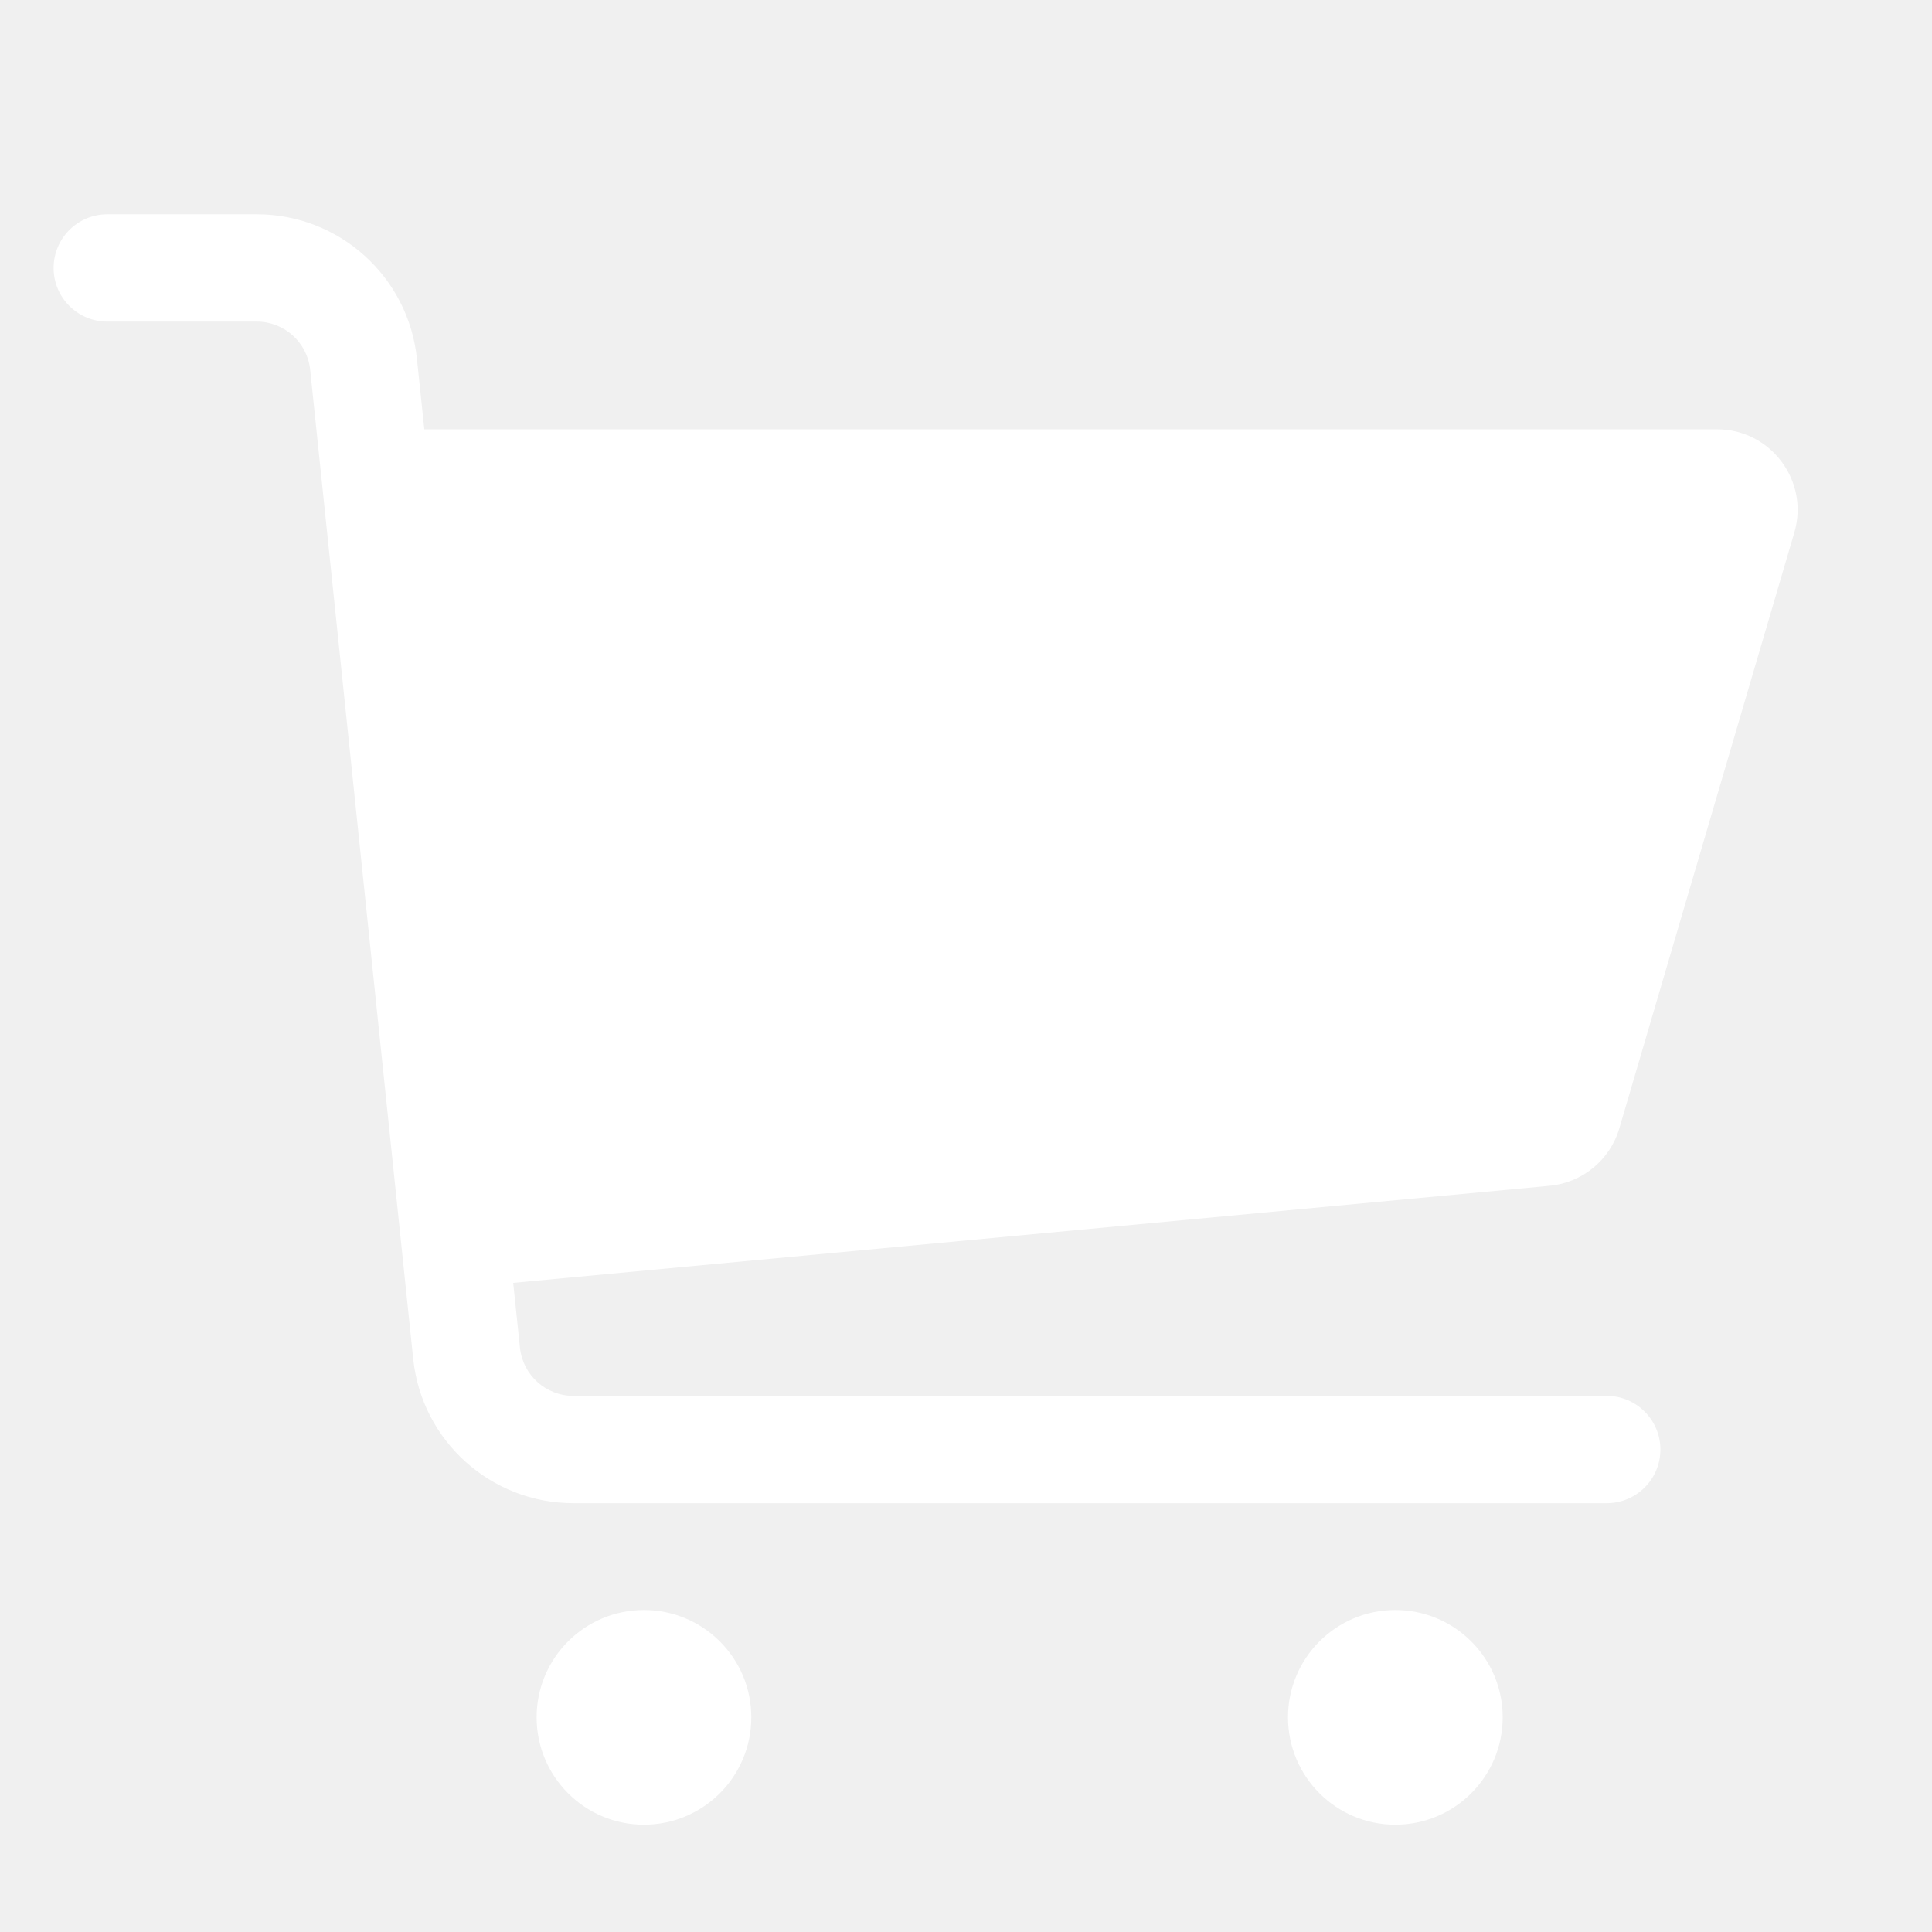
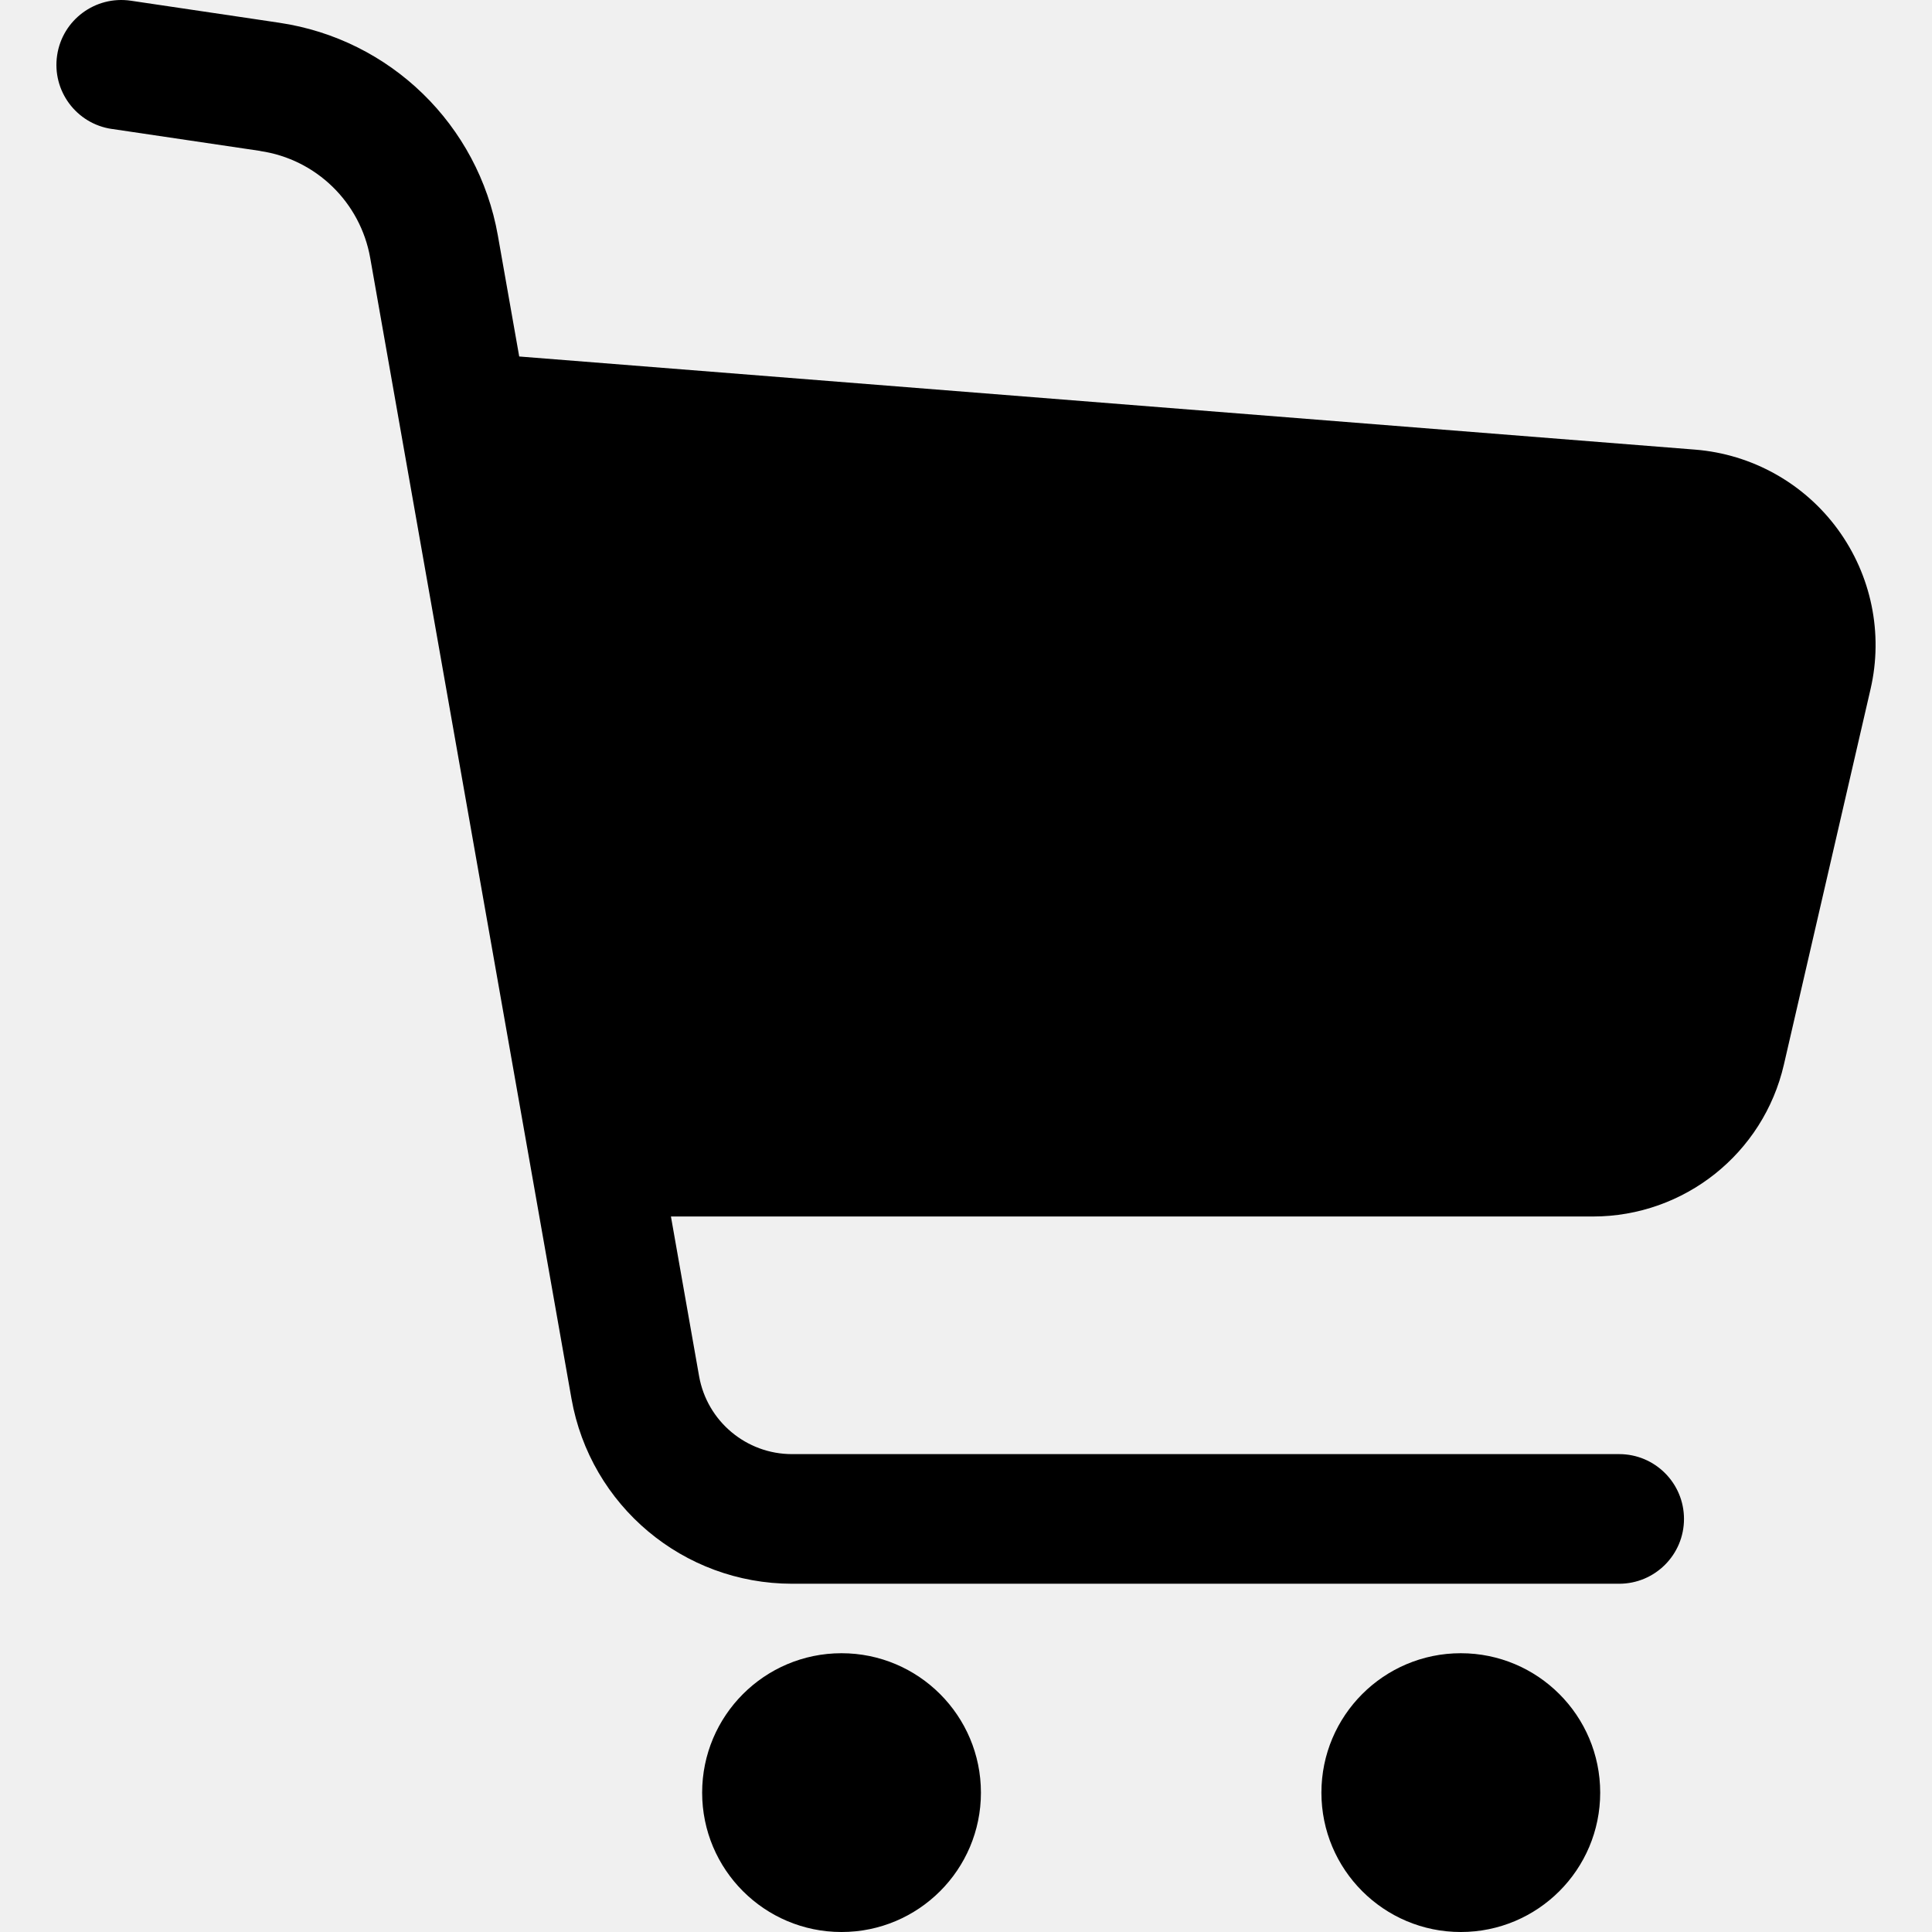
- <svg xmlns="http://www.w3.org/2000/svg" width="24" height="24" viewBox="0 0 24 24" fill="none">
-   <path fill-rule="evenodd" clip-rule="evenodd" d="M0.666 3.329C0.666 3.697 0.964 3.995 1.333 3.995H3.19C3.531 3.995 3.818 4.253 3.853 4.593L5.133 16.881C5.239 17.899 6.098 18.673 7.123 18.673H19.959C20.327 18.673 20.626 18.375 20.626 18.007C20.626 17.639 20.327 17.34 19.959 17.34H7.123C6.781 17.34 6.495 17.082 6.459 16.742L6.375 15.936L19.25 14.73C19.657 14.692 20.001 14.409 20.116 14.016L22.29 6.615C22.478 5.975 21.997 5.333 21.33 5.333H5.271L5.179 4.455C5.073 3.436 4.214 2.662 3.19 2.662H1.333C0.964 2.662 0.666 2.961 0.666 3.329Z" fill="white" />
-   <path fill-rule="evenodd" clip-rule="evenodd" d="M7.999 22.667C8.736 22.667 9.333 22.07 9.333 21.333C9.333 20.597 8.736 20 7.999 20C7.263 20 6.666 20.597 6.666 21.333C6.666 22.07 7.263 22.667 7.999 22.667Z" fill="white" />
-   <path fill-rule="evenodd" clip-rule="evenodd" d="M17.333 22.667C18.07 22.667 18.667 22.07 18.667 21.333C18.667 20.597 18.07 20 17.333 20C16.597 20 16 20.597 16 21.333C16 22.07 16.597 22.667 17.333 22.667Z" fill="white" />
+ <svg xmlns="http://www.w3.org/2000/svg" height="24px" width="24px" version="1.1" id="_x32_" viewBox="0 0 512 512" xml:space="preserve" fill="#000000">
+   <g id="SVGRepo_bgCarrier" stroke-width="0" />
+   <g id="SVGRepo_tracerCarrier" stroke-linecap="round" stroke-linejoin="round" />
+   <g id="SVGRepo_iconCarrier">
+     <style type="text/css"> .st0{fill:#000000;} </style>
+     <g>
+       <path class="st0" d="M486.998,140.232c-8.924-12.176-22.722-19.878-37.785-21.078l-311.616-24.68l-5.665-32.094 c-5.179-29.305-28.497-51.998-57.932-56.352l-5.662-0.845L34.65,0.185c-9.385-1.378-18.118,5.09-19.51,14.475 c-1.395,9.393,5.086,18.127,14.471,19.514v-0.008l39.357,5.834l0.009,0.026c14.788,2.164,26.526,13.586,29.131,28.324 l53.338,302.302c5.005,28.375,29.647,49.047,58.461,49.056h219.192c9.49,0,17.176-7.694,17.176-17.172 c0-9.486-7.686-17.18-17.176-17.18H209.906c-12.133,0.009-22.536-8.725-24.642-20.672l-7.461-42.299h244.342 c24.189,0,45.174-16.691,50.606-40.262l22.967-99.523C499.118,167.887,495.93,152.424,486.998,140.232z" />
+       <path class="st0" d="M223.012,438.122c-20.402,0-36.935,16.554-36.935,36.948c0,20.394,16.533,36.931,36.935,36.931 c20.401,0,36.944-16.537,36.944-36.931C259.955,454.676,243.413,438.122,223.012,438.122z" />
+       <path class="st0" d="M387.124,438.122c-20.406,0-36.935,16.554-36.935,36.948c0,20.394,16.529,36.931,36.935,36.931 c20.402,0,36.944-16.537,36.944-36.931C424.068,454.676,407.526,438.122,387.124,438.122z" />
+     </g>
+   </g>
</svg>
